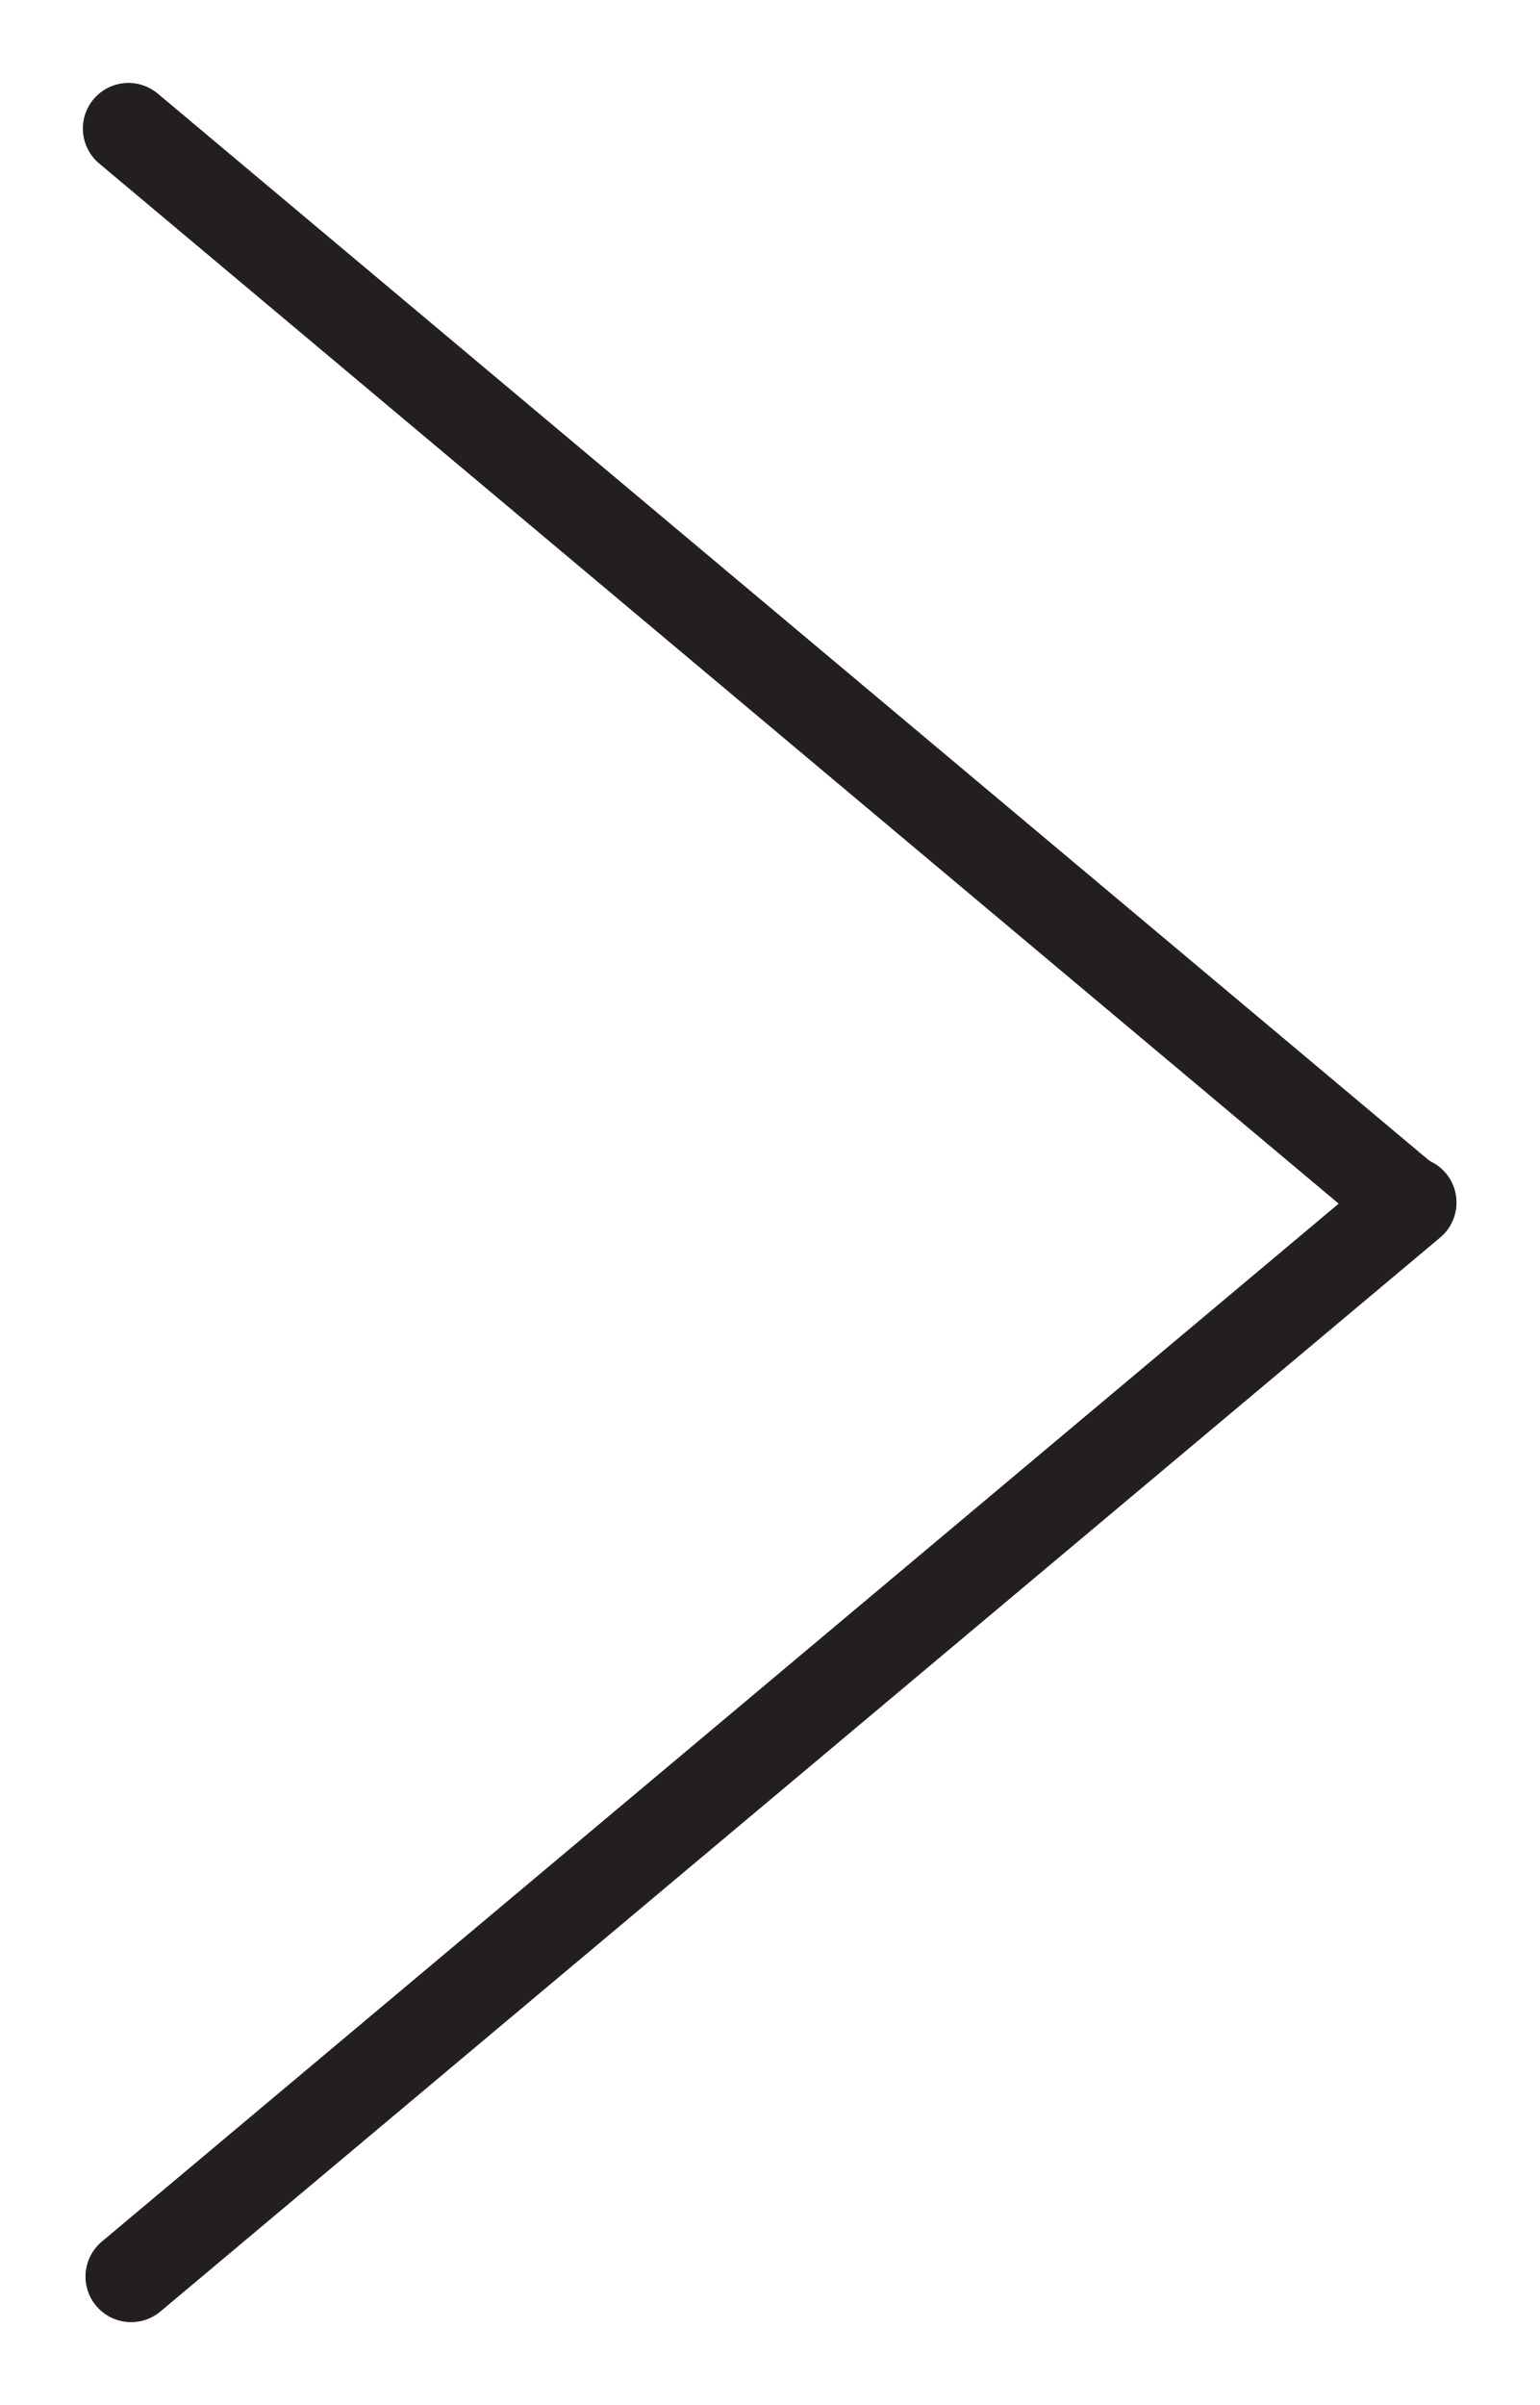
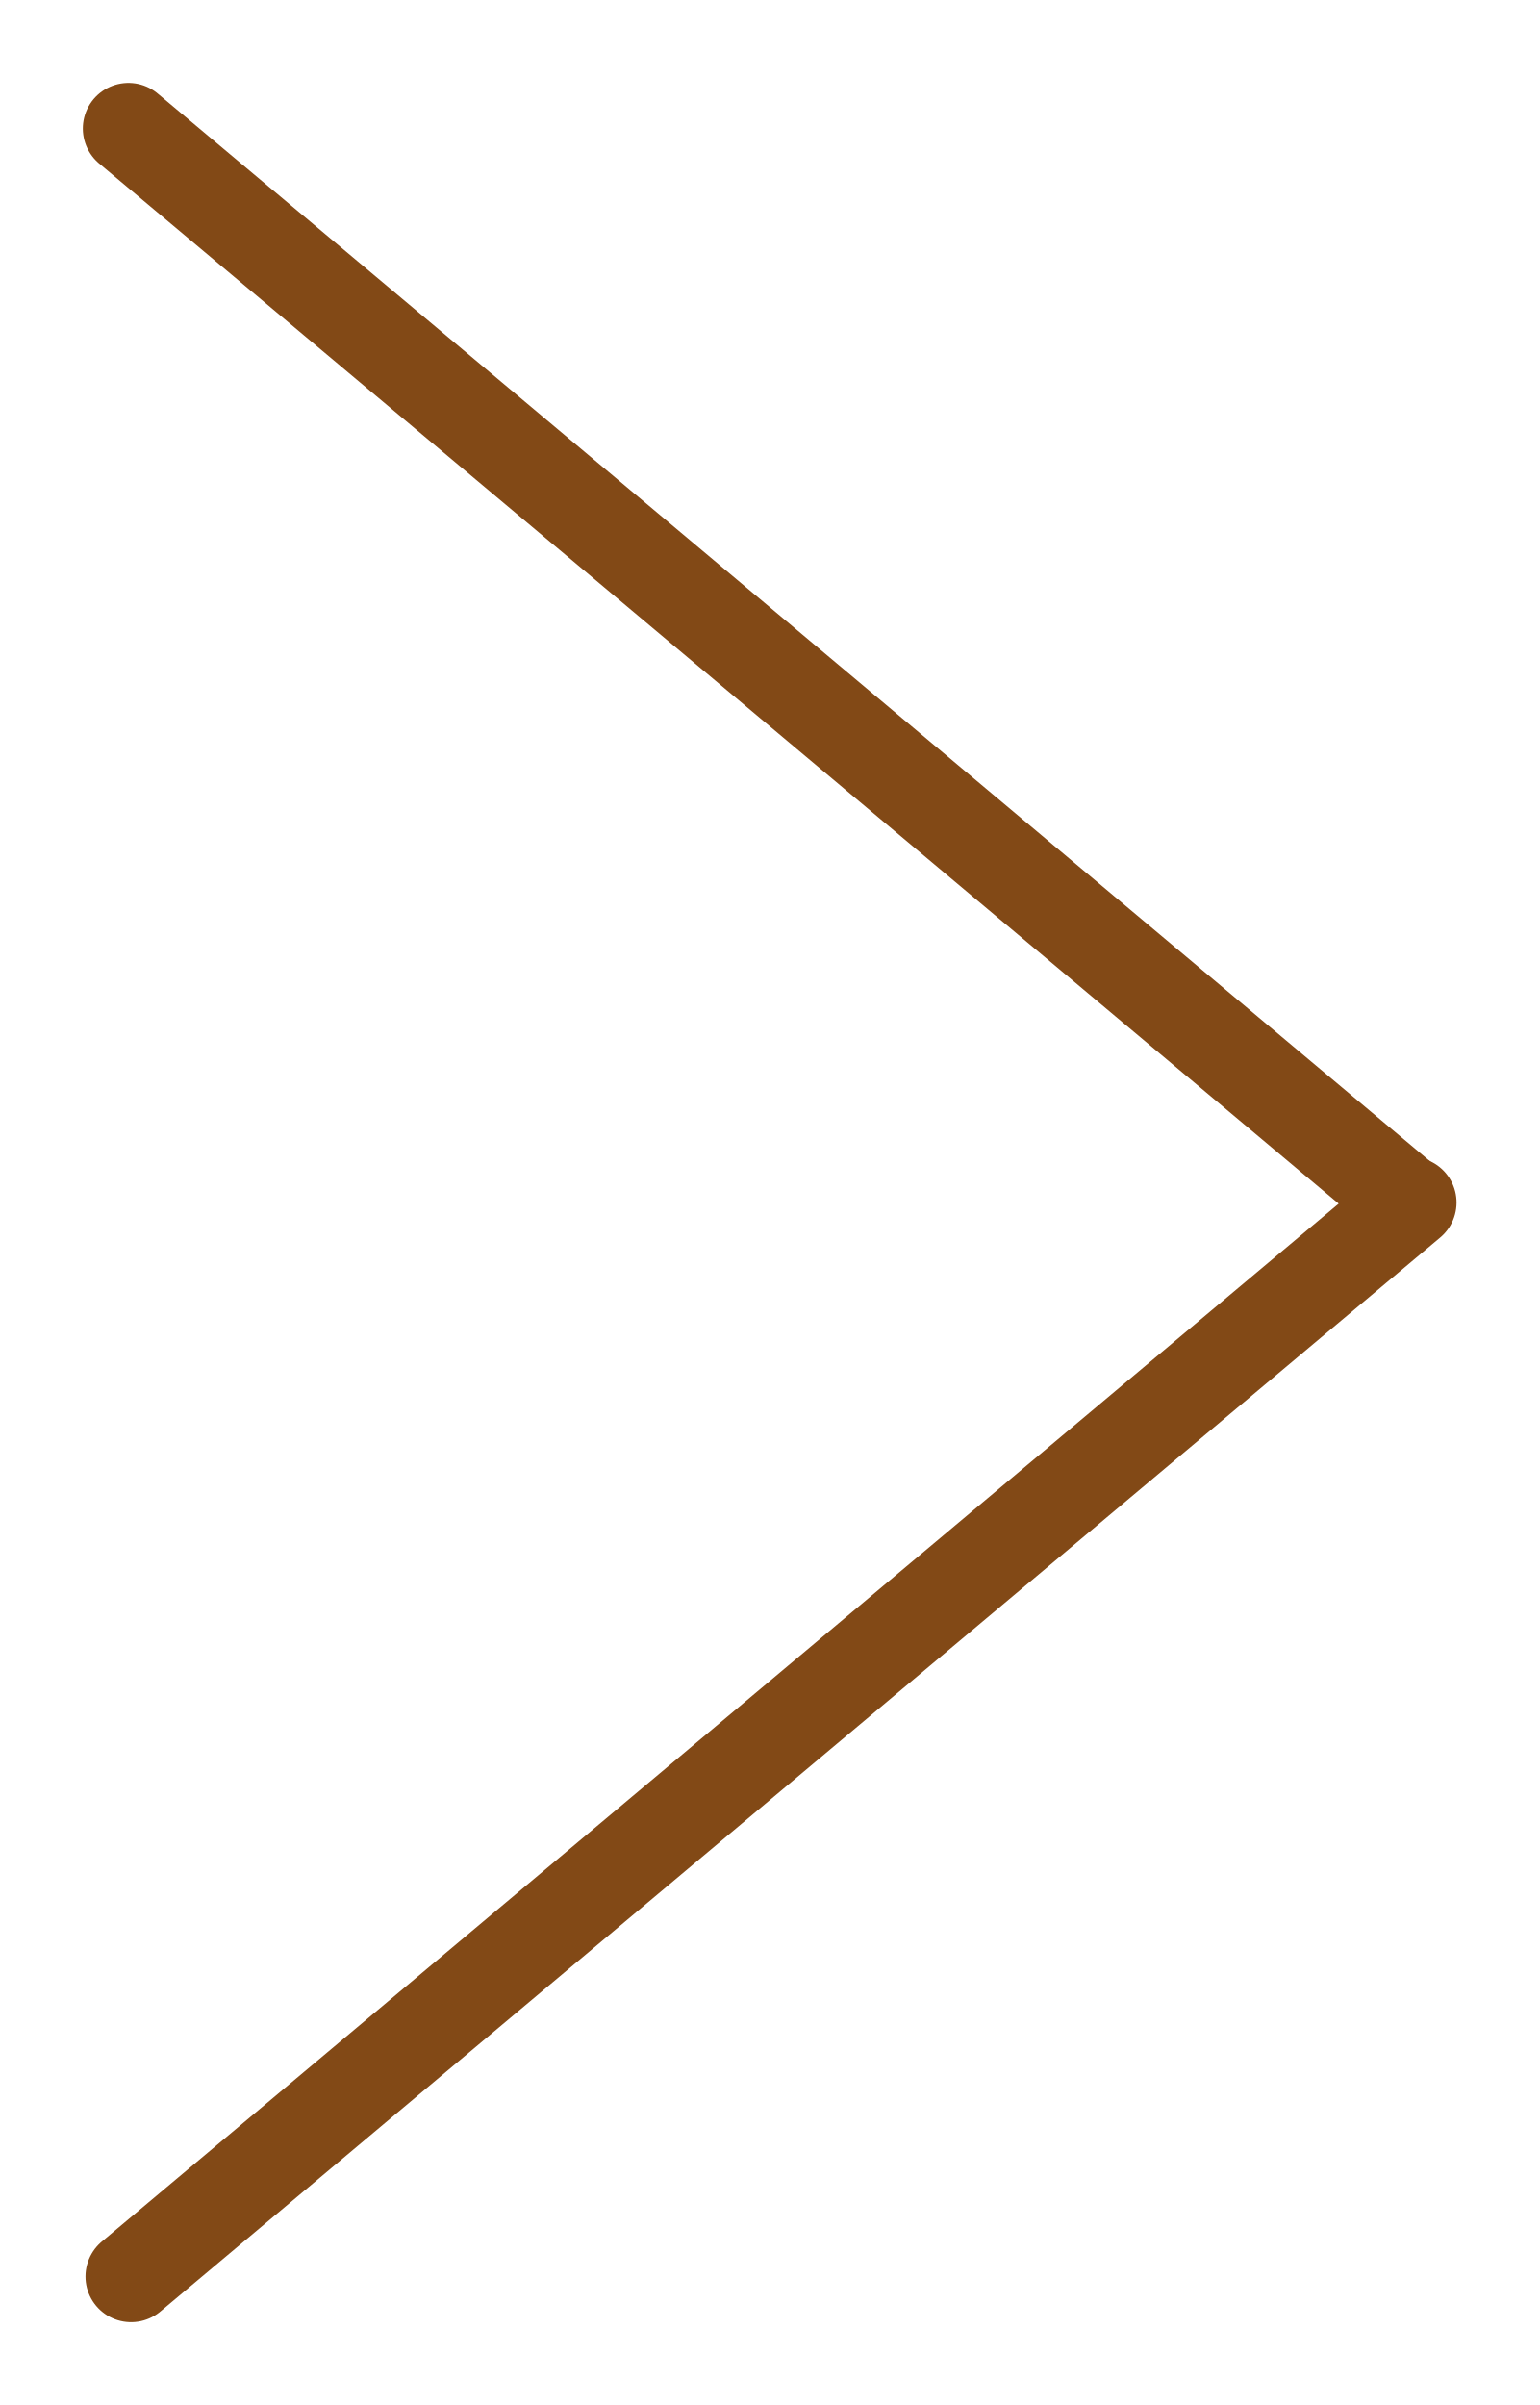
<svg xmlns="http://www.w3.org/2000/svg" width="16.878" height="26.365" viewBox="0 0 16.878 26.365" class="test">
  <defs>
    <style>
      .cls-1 {
        fill: none;
-         stroke: #231f20;
+         stroke: #824916;
        stroke-linecap: round;
        stroke-width: 1px;
      }
      g:hover .cls-1{
          stroke-width: 2px;
        }
      }
    </style>
  </defs>
  <g id="right_Arrow" data-name="right Arrow" transform="translate(15.469 1.409) rotate(90)">
    <line id="Line_8" data-name="Line 8" class="cls-1" x2="18.317" transform="translate(11.774 0) rotate(50)" />
    <line id="Line_9" data-name="Line 9" class="cls-1" x2="18.317" transform="translate(11.774 0.029) rotate(130)" />
  </g>
</svg>
